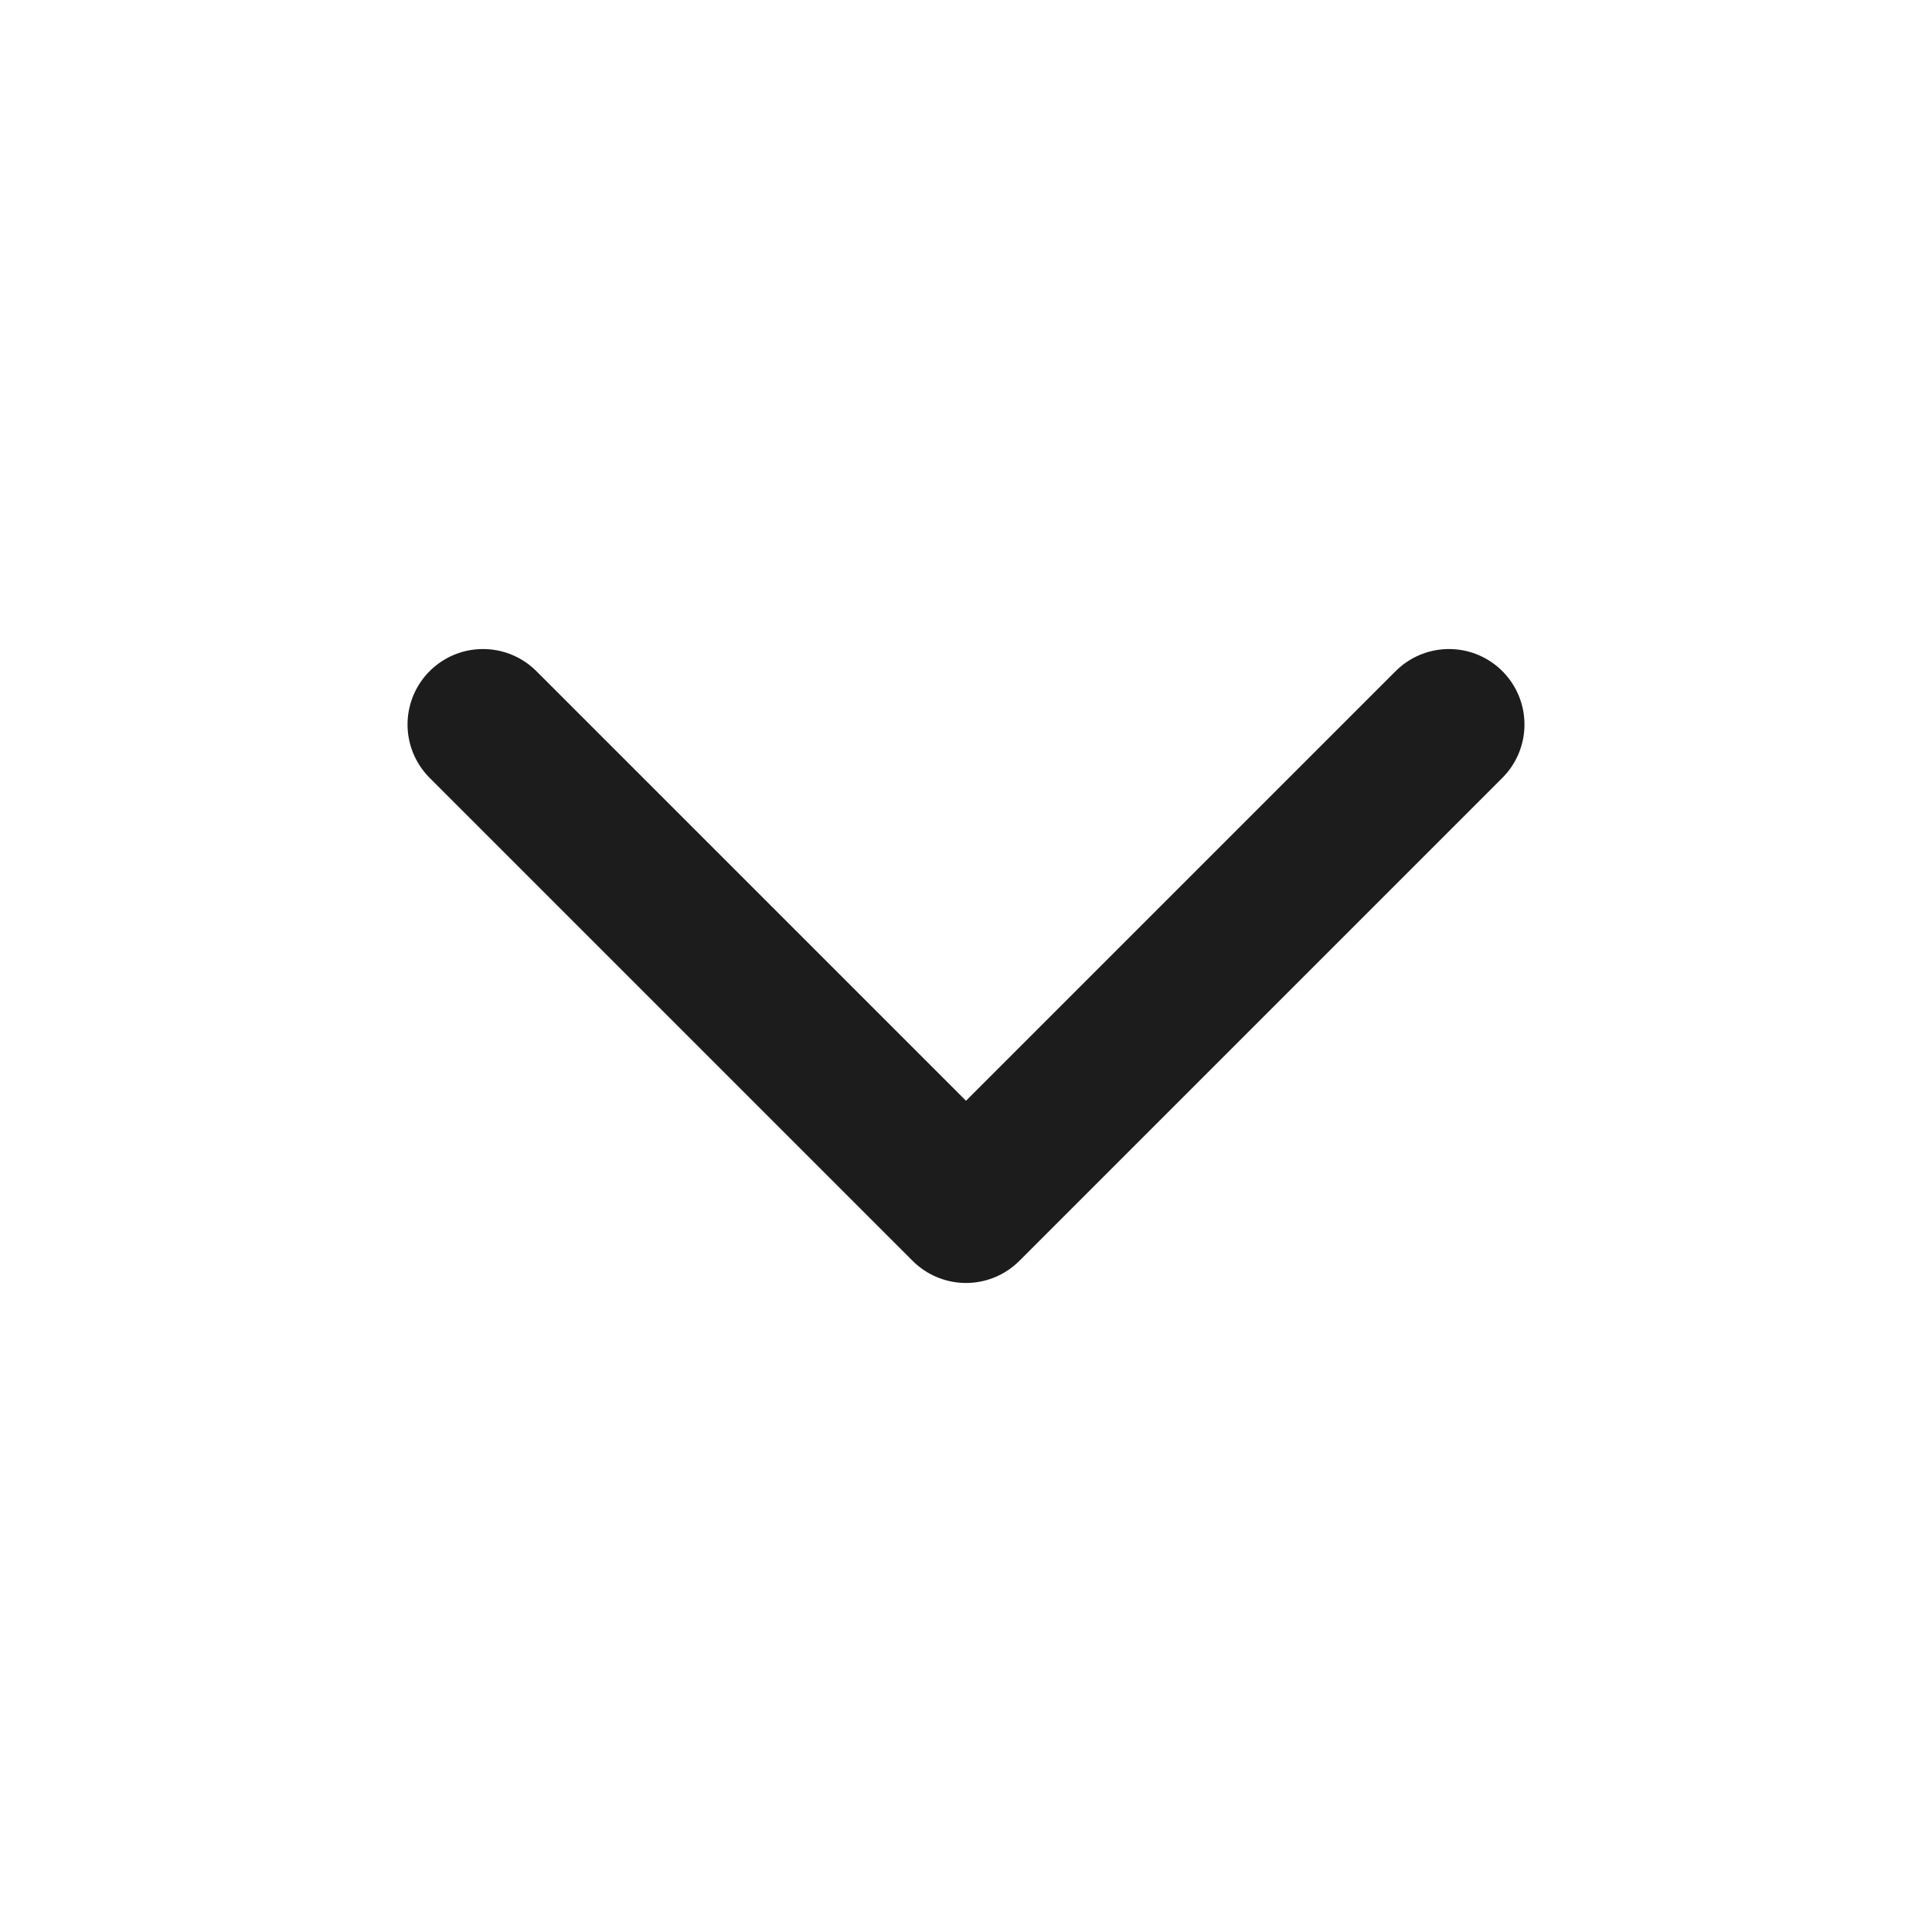
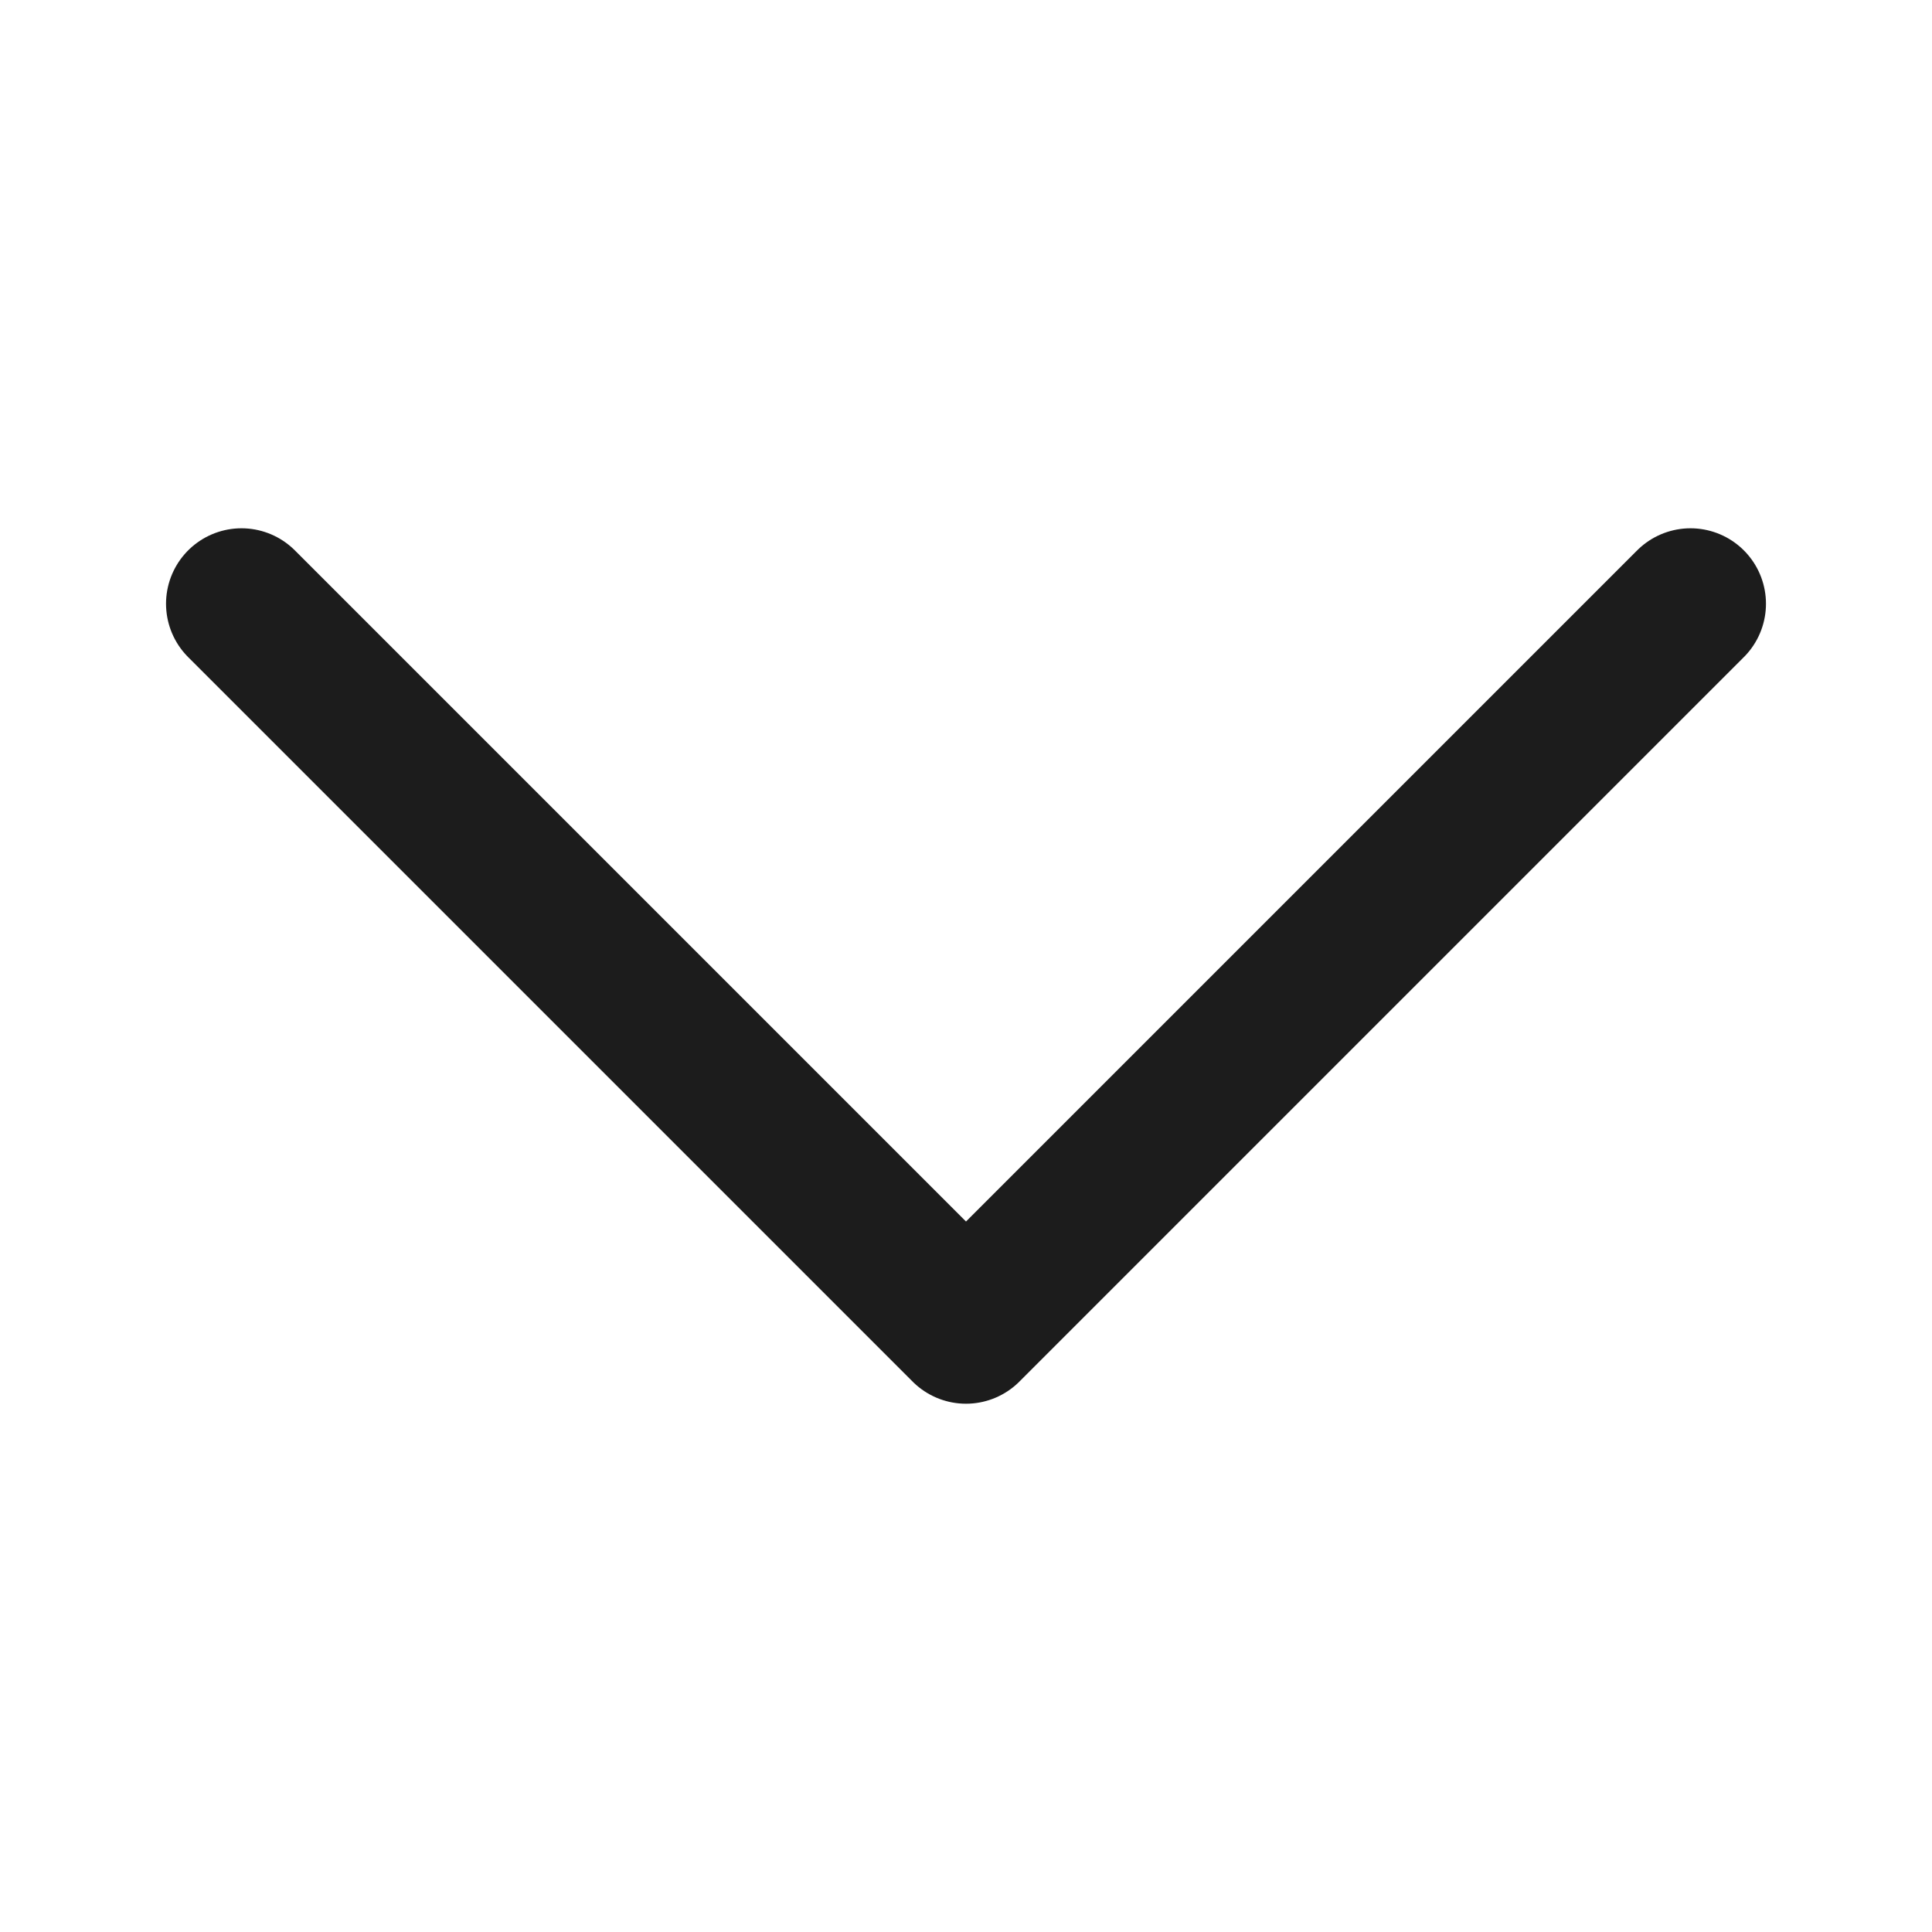
<svg xmlns="http://www.w3.org/2000/svg" width="16" height="16" viewBox="0 0 16 16" fill="none">
-   <path d="M4 6L8 10L12 6" stroke="#1C1C1C" stroke-width="1.25" stroke-linecap="round" stroke-linejoin="round" />
+   <path d="M2 5L8 11L14 5" stroke="#1C1C1C" stroke-width="1.25" stroke-linecap="round" stroke-linejoin="round" />
</svg>
